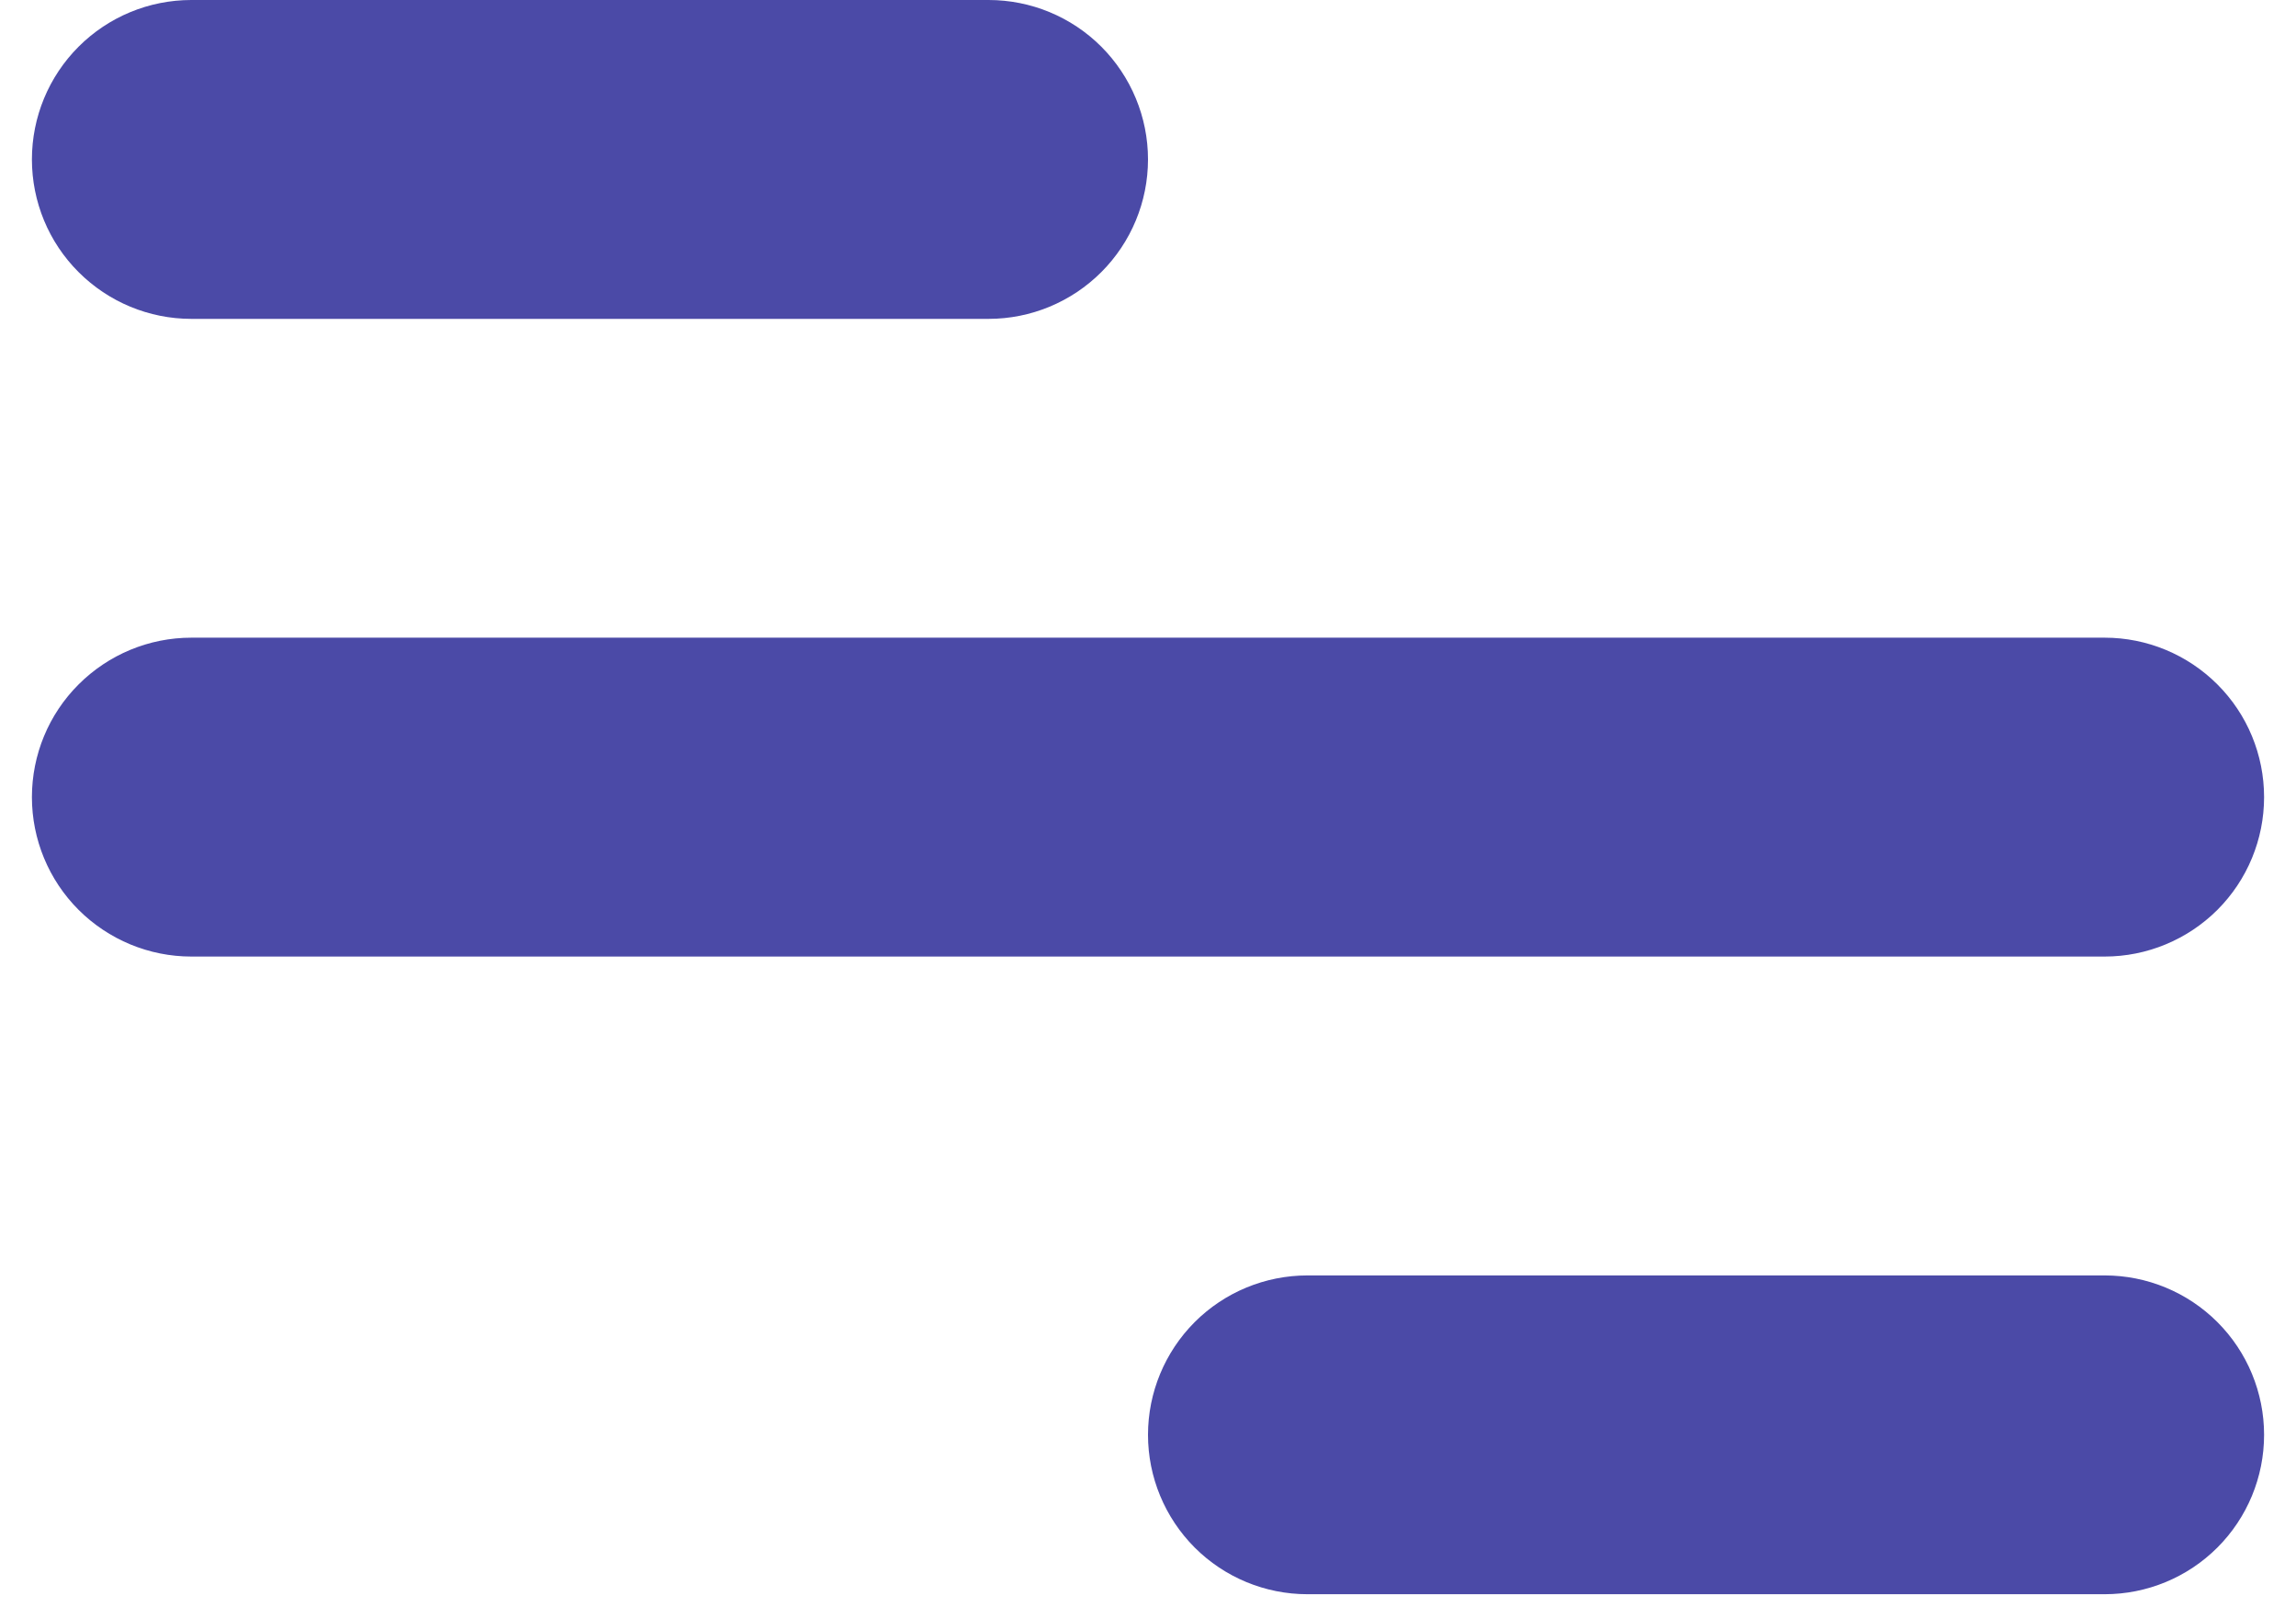
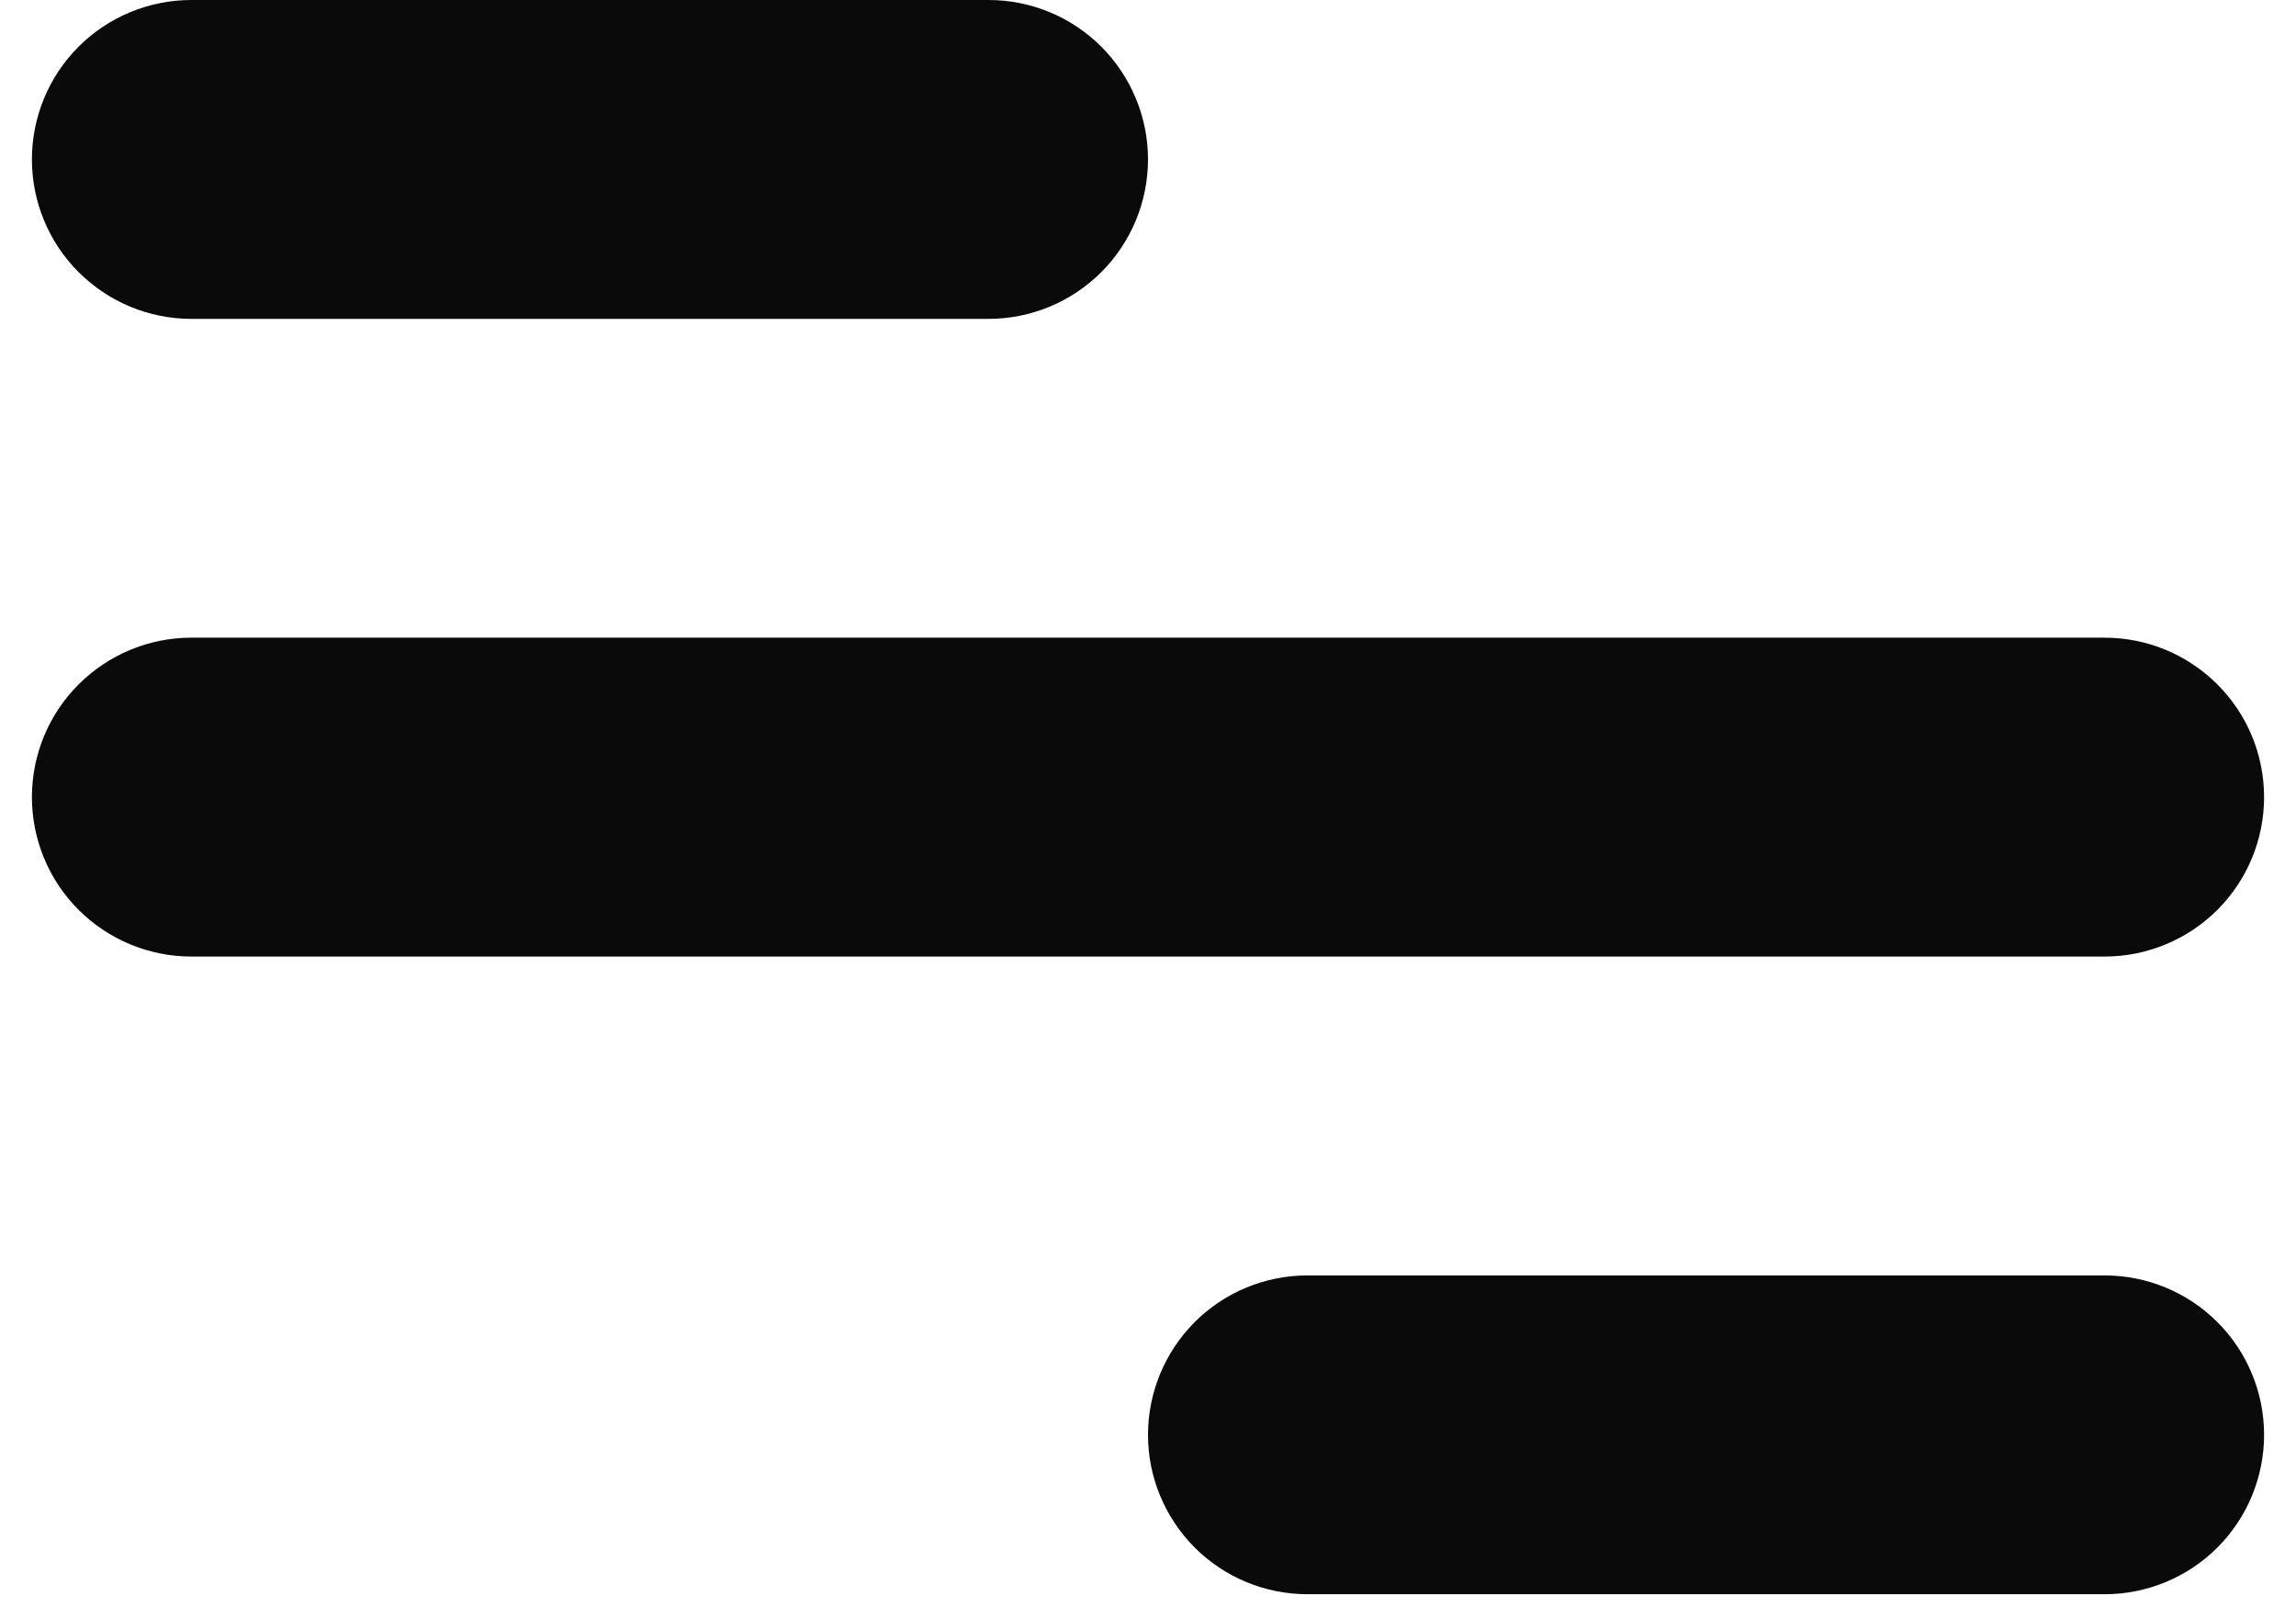
<svg xmlns="http://www.w3.org/2000/svg" width="30" height="21" viewBox="0 0 30 21" fill="none">
-   <path d="M2.5 0H12.917C13.469 0 13.999 0.219 14.39 0.61C14.78 1.001 15 1.531 15 2.083C15 2.636 14.78 3.166 14.39 3.556C13.999 3.947 13.469 4.167 12.917 4.167H2.5C1.947 4.167 1.418 3.947 1.027 3.556C0.636 3.166 0.417 2.636 0.417 2.083C0.417 1.531 0.636 1.001 1.027 0.61C1.418 0.219 1.947 0 2.5 0ZM17.083 16.667H27.5C28.052 16.667 28.582 16.886 28.973 17.277C29.364 17.668 29.583 18.198 29.583 18.75C29.583 19.302 29.364 19.832 28.973 20.223C28.582 20.614 28.052 20.833 27.5 20.833H17.083C16.531 20.833 16.001 20.614 15.61 20.223C15.22 19.832 15 19.302 15 18.75C15 18.198 15.22 17.668 15.61 17.277C16.001 16.886 16.531 16.667 17.083 16.667ZM2.5 8.333H27.5C28.052 8.333 28.582 8.553 28.973 8.944C29.364 9.334 29.583 9.864 29.583 10.417C29.583 10.969 29.364 11.499 28.973 11.89C28.582 12.28 28.052 12.5 27.5 12.5H2.5C1.947 12.5 1.418 12.28 1.027 11.89C0.636 11.499 0.417 10.969 0.417 10.417C0.417 9.864 0.636 9.334 1.027 8.944C1.418 8.553 1.947 8.333 2.5 8.333Z" fill="#4b4aa7" />
+   <path d="M2.5 0H12.917C13.469 0 13.999 0.219 14.39 0.61C14.78 1.001 15 1.531 15 2.083C15 2.636 14.78 3.166 14.39 3.556C13.999 3.947 13.469 4.167 12.917 4.167H2.5C1.947 4.167 1.418 3.947 1.027 3.556C0.636 3.166 0.417 2.636 0.417 2.083C0.417 1.531 0.636 1.001 1.027 0.61C1.418 0.219 1.947 0 2.5 0ZM17.083 16.667H27.5C28.052 16.667 28.582 16.886 28.973 17.277C29.364 17.668 29.583 18.198 29.583 18.75C29.583 19.302 29.364 19.832 28.973 20.223C28.582 20.614 28.052 20.833 27.5 20.833H17.083C16.531 20.833 16.001 20.614 15.61 20.223C15.22 19.832 15 19.302 15 18.75C15 18.198 15.22 17.668 15.61 17.277C16.001 16.886 16.531 16.667 17.083 16.667ZM2.5 8.333H27.5C28.052 8.333 28.582 8.553 28.973 8.944C29.364 9.334 29.583 9.864 29.583 10.417C29.583 10.969 29.364 11.499 28.973 11.89C28.582 12.28 28.052 12.5 27.5 12.5H2.5C1.947 12.5 1.418 12.28 1.027 11.89C0.636 11.499 0.417 10.969 0.417 10.417C0.417 9.864 0.636 9.334 1.027 8.944C1.418 8.553 1.947 8.333 2.5 8.333Z" fill="#0a0a0b" />
</svg>
